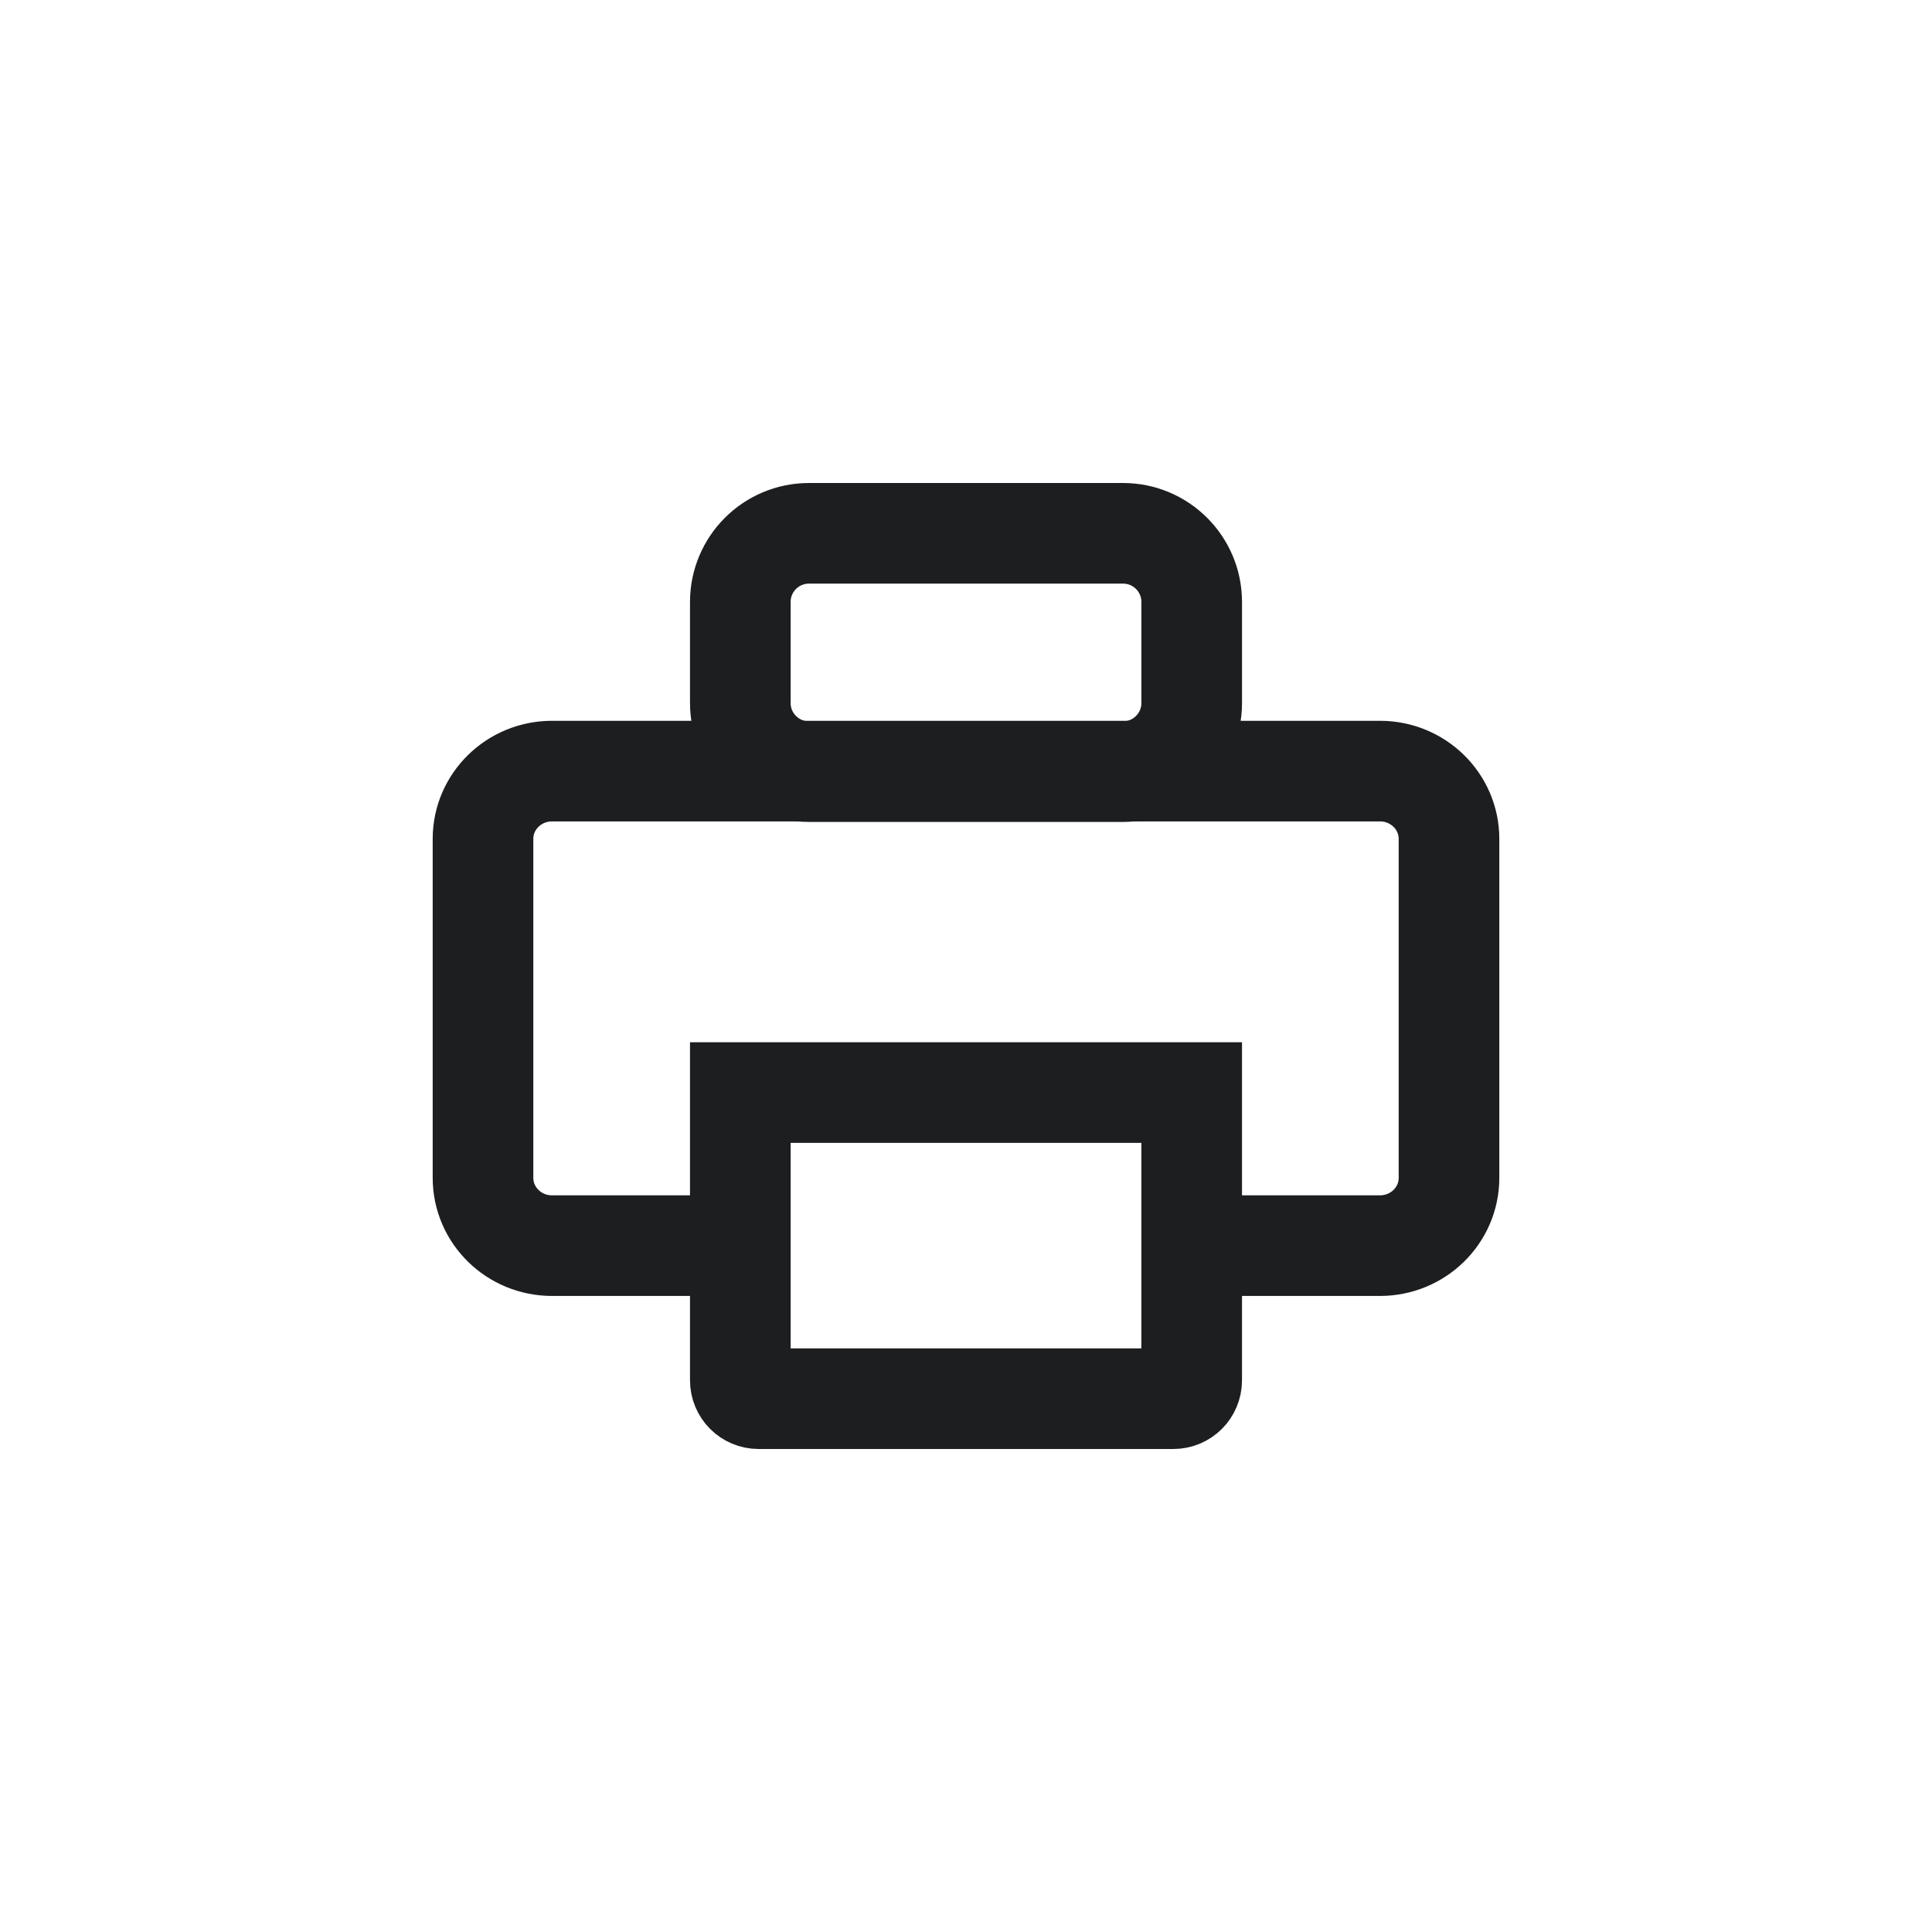
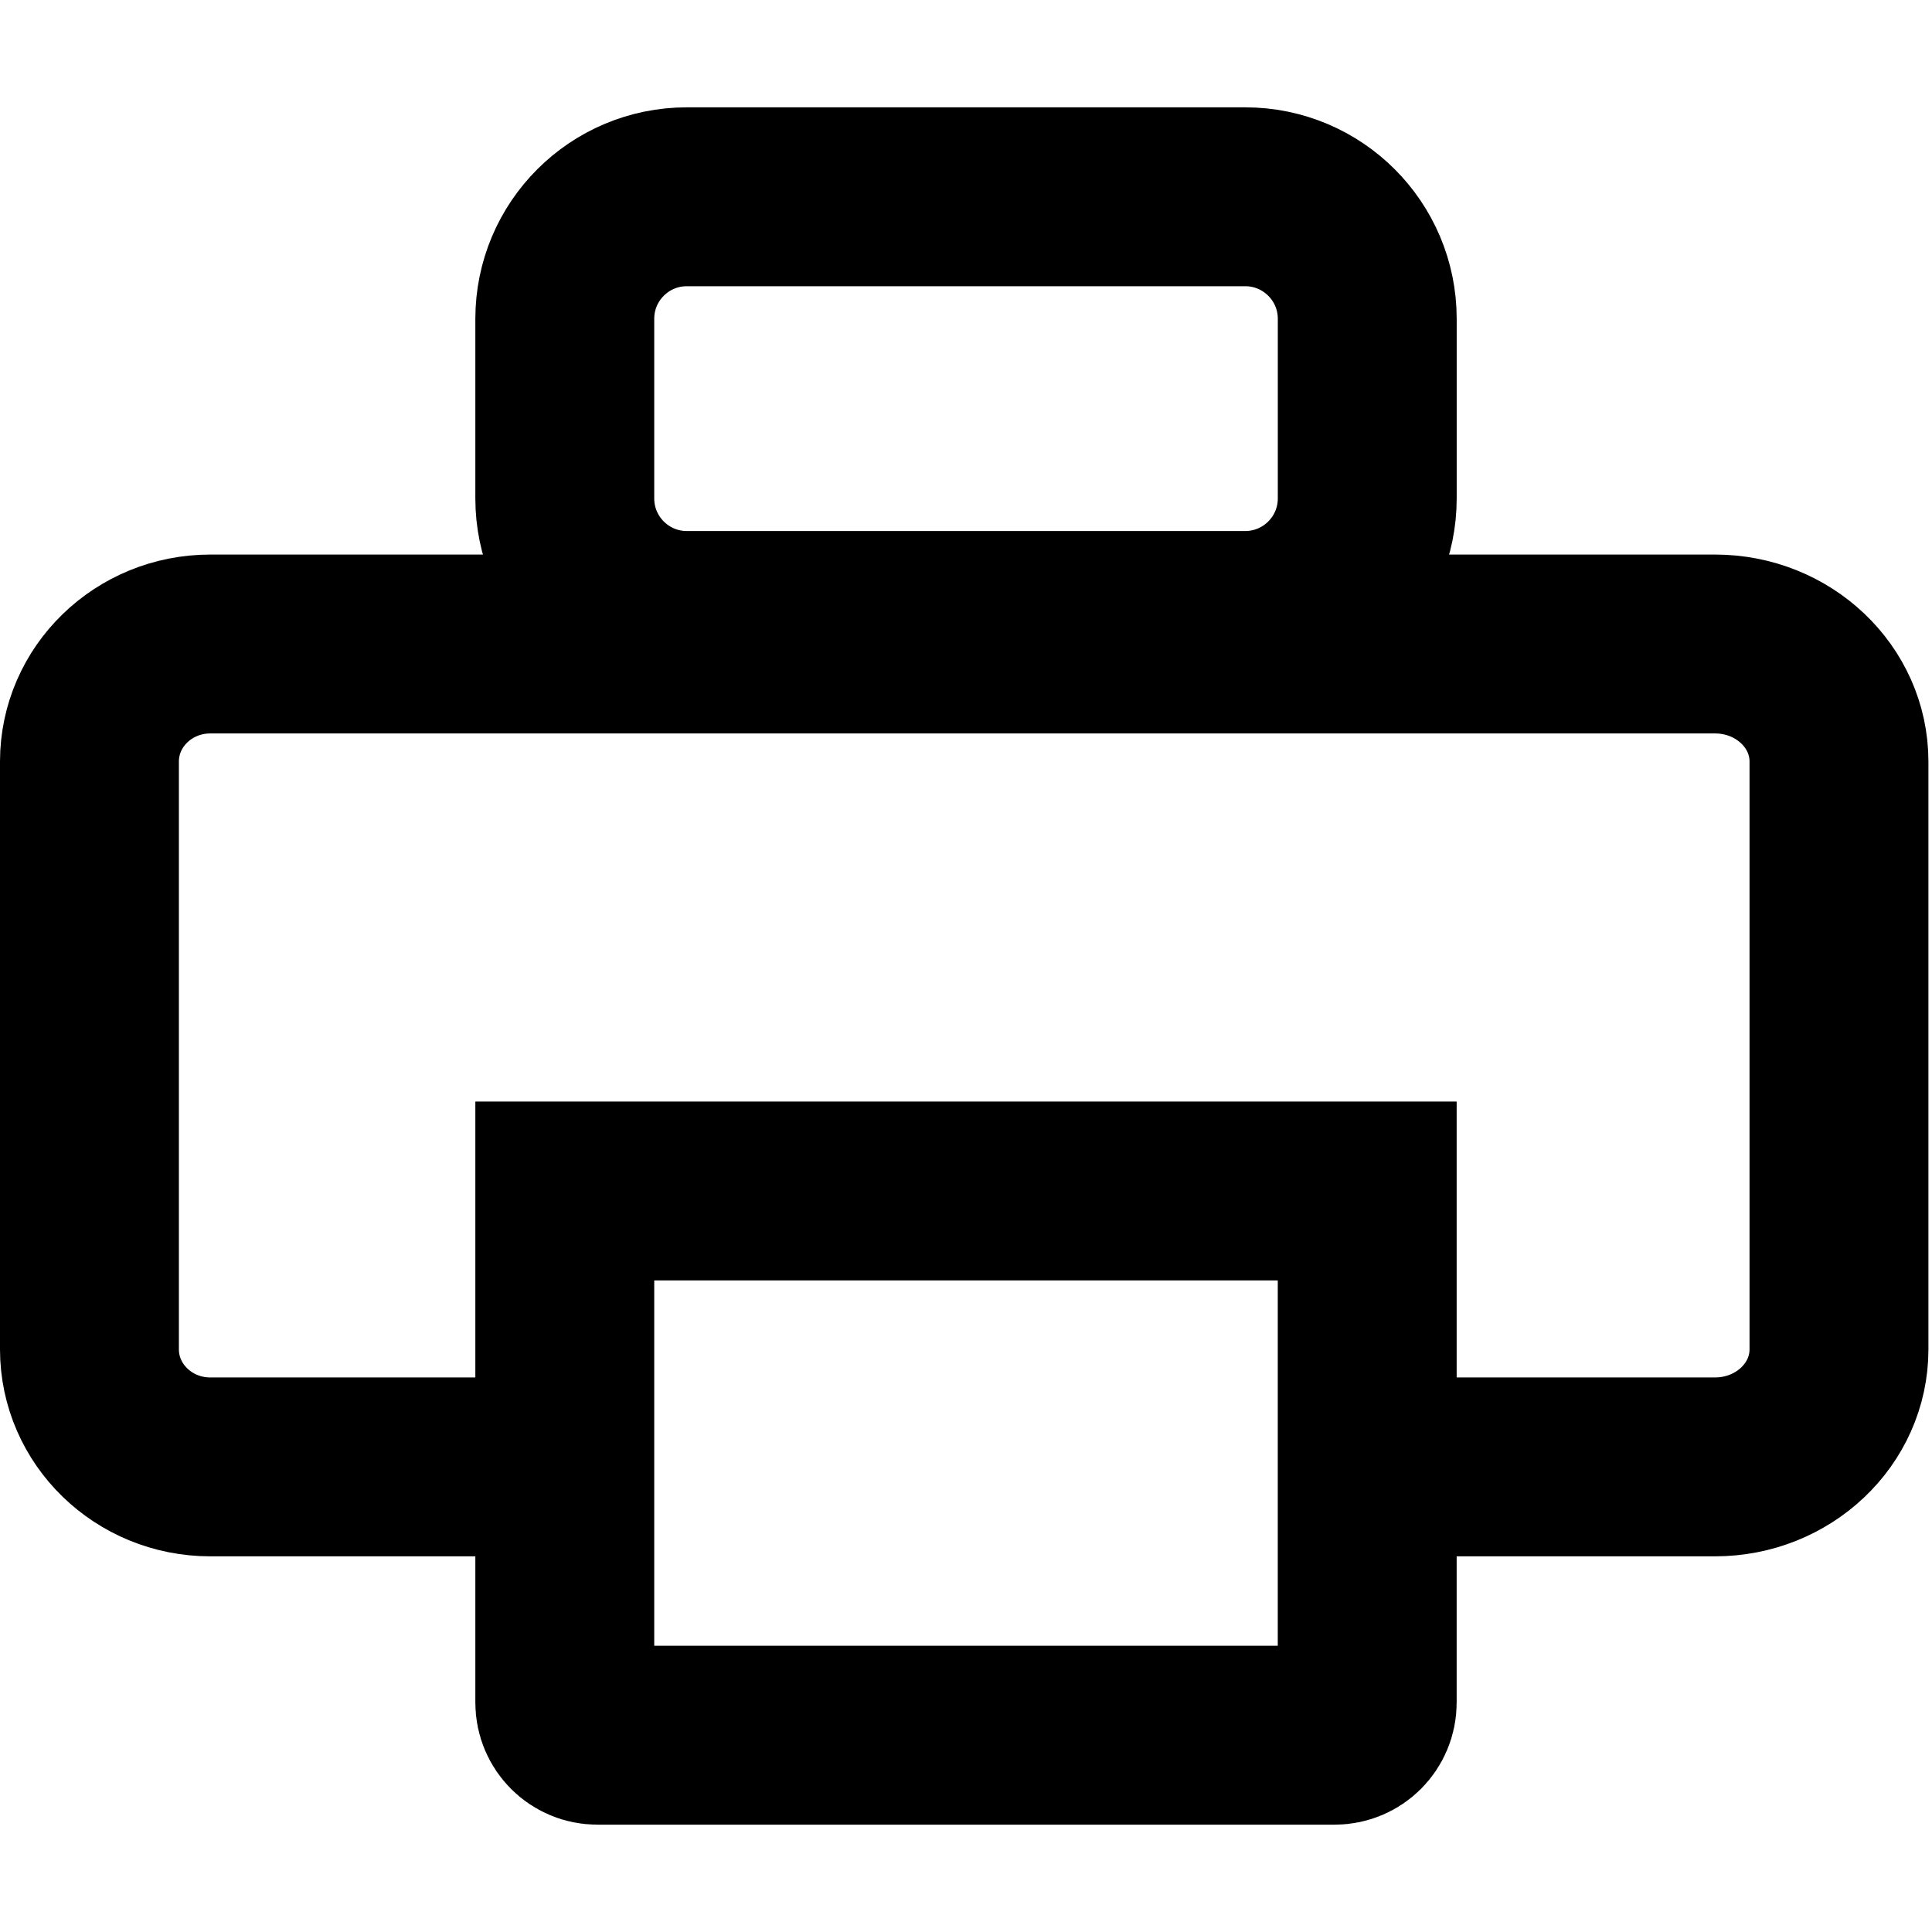
- <svg xmlns="http://www.w3.org/2000/svg" width="96px" height="96px" viewBox="0 0 96 96" version="1.1">
-   <g id="baseStyles/icons/print" stroke="none" stroke-width="1" fill="none" fill-rule="evenodd">
-     <g id="Icon/Print" transform="translate(24, 24)" stroke="#1D1E20" stroke-width="5">
-       <path d="M12.046,37.895 L3.429,37.895 C1.535,37.895 0,36.387 0,34.526 L0,17.684 C0,15.824 1.535,14.316 3.429,14.316 C7.756,14.316 11.002,14.316 13.166,14.316 M11.477,14.316 C13.209,14.316 40.808,14.316 44.571,14.316 C46.465,14.316 48,15.824 48,17.684 L48,34.526 C48,36.387 46.465,37.895 44.571,37.895 L36.036,37.895" id="Shape" stroke-linejoin="round" />
-       <path d="M35.214,30.289 L35.214,44.589 C35.214,44.841 35.112,45.069 34.948,45.233 C34.783,45.398 34.555,45.5 34.304,45.5 L34.304,45.5 L13.696,45.5 C13.445,45.5 13.217,45.398 13.052,45.233 C12.888,45.069 12.786,44.841 12.786,44.589 L12.786,44.589 L12.786,30.289 L35.214,30.289 Z" id="Rectangle" />
-       <rect id="Rectangle-Copy" x="12.786" y="2.5" width="22.429" height="11.842" rx="3.411" />
-     </g>
+ <svg xmlns="http://www.w3.org/2000/svg" width="54" height="54" viewBox="0 0 54 54">
+   <g transform="translate(2.5 3)" stroke="currentColor" stroke-width="5" fill="none" fill-rule="evenodd">
+     <path d="M11.87,38 L3.378,38 C1.513,38 0,36.529 0,34.714 L0,18.286 C0,16.471 1.513,15 3.378,15 C7.643,15 10.841,15 12.973,15 M11.976,15 C13.726,15 41.629,15 45.434,15 C47.348,15 48.9,16.471 48.9,18.286 L48.9,34.714 C48.9,36.529 47.348,38 45.434,38 L36.804,38" stroke-linejoin="round" />
+     <path d="M35.714,30.289 L35.714,44.589 C35.714,44.841 35.612,45.069 35.448,45.233 C35.283,45.398 35.055,45.5 34.804,45.5 L34.804,45.5 L14.196,45.5 C13.945,45.5 13.717,45.398 13.552,45.233 C13.388,45.069 13.286,44.841 13.286,44.589 L13.286,44.589 L13.286,30.289 L35.714,30.289 Z" />
+     <rect x="13.286" y="2.5" width="22.429" height="11.842" rx="3.411" />
  </g>
</svg>
